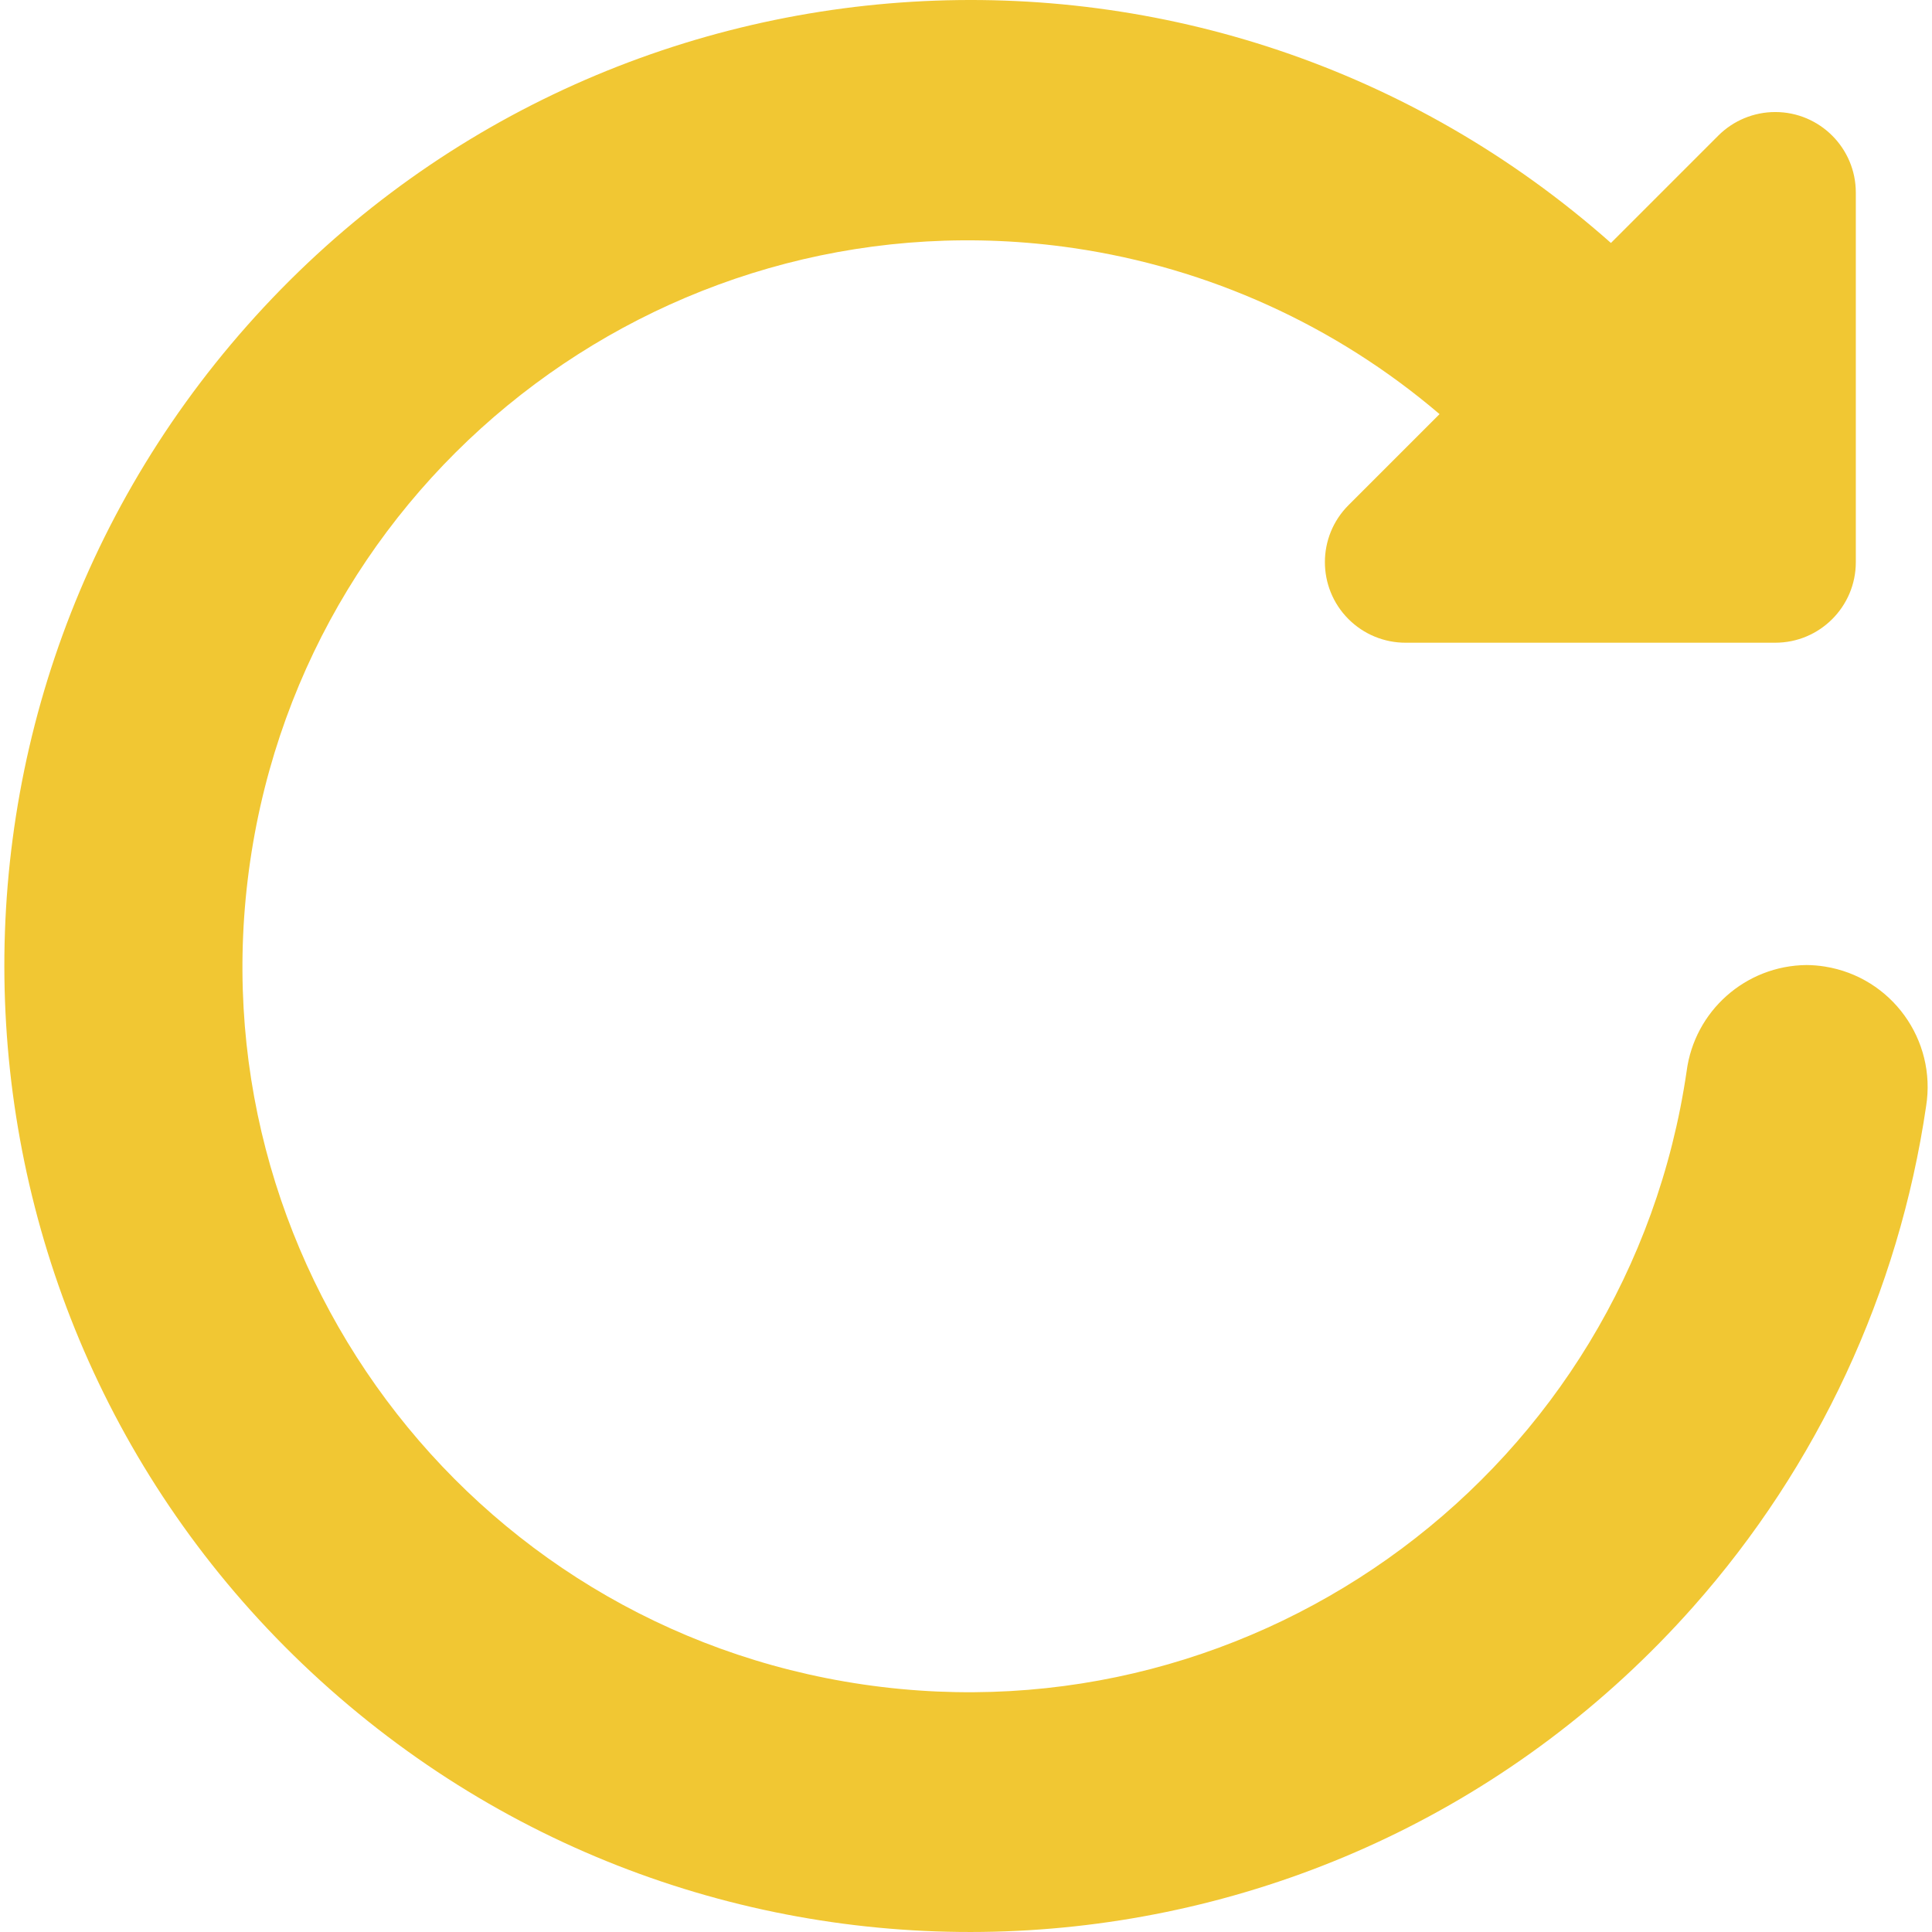
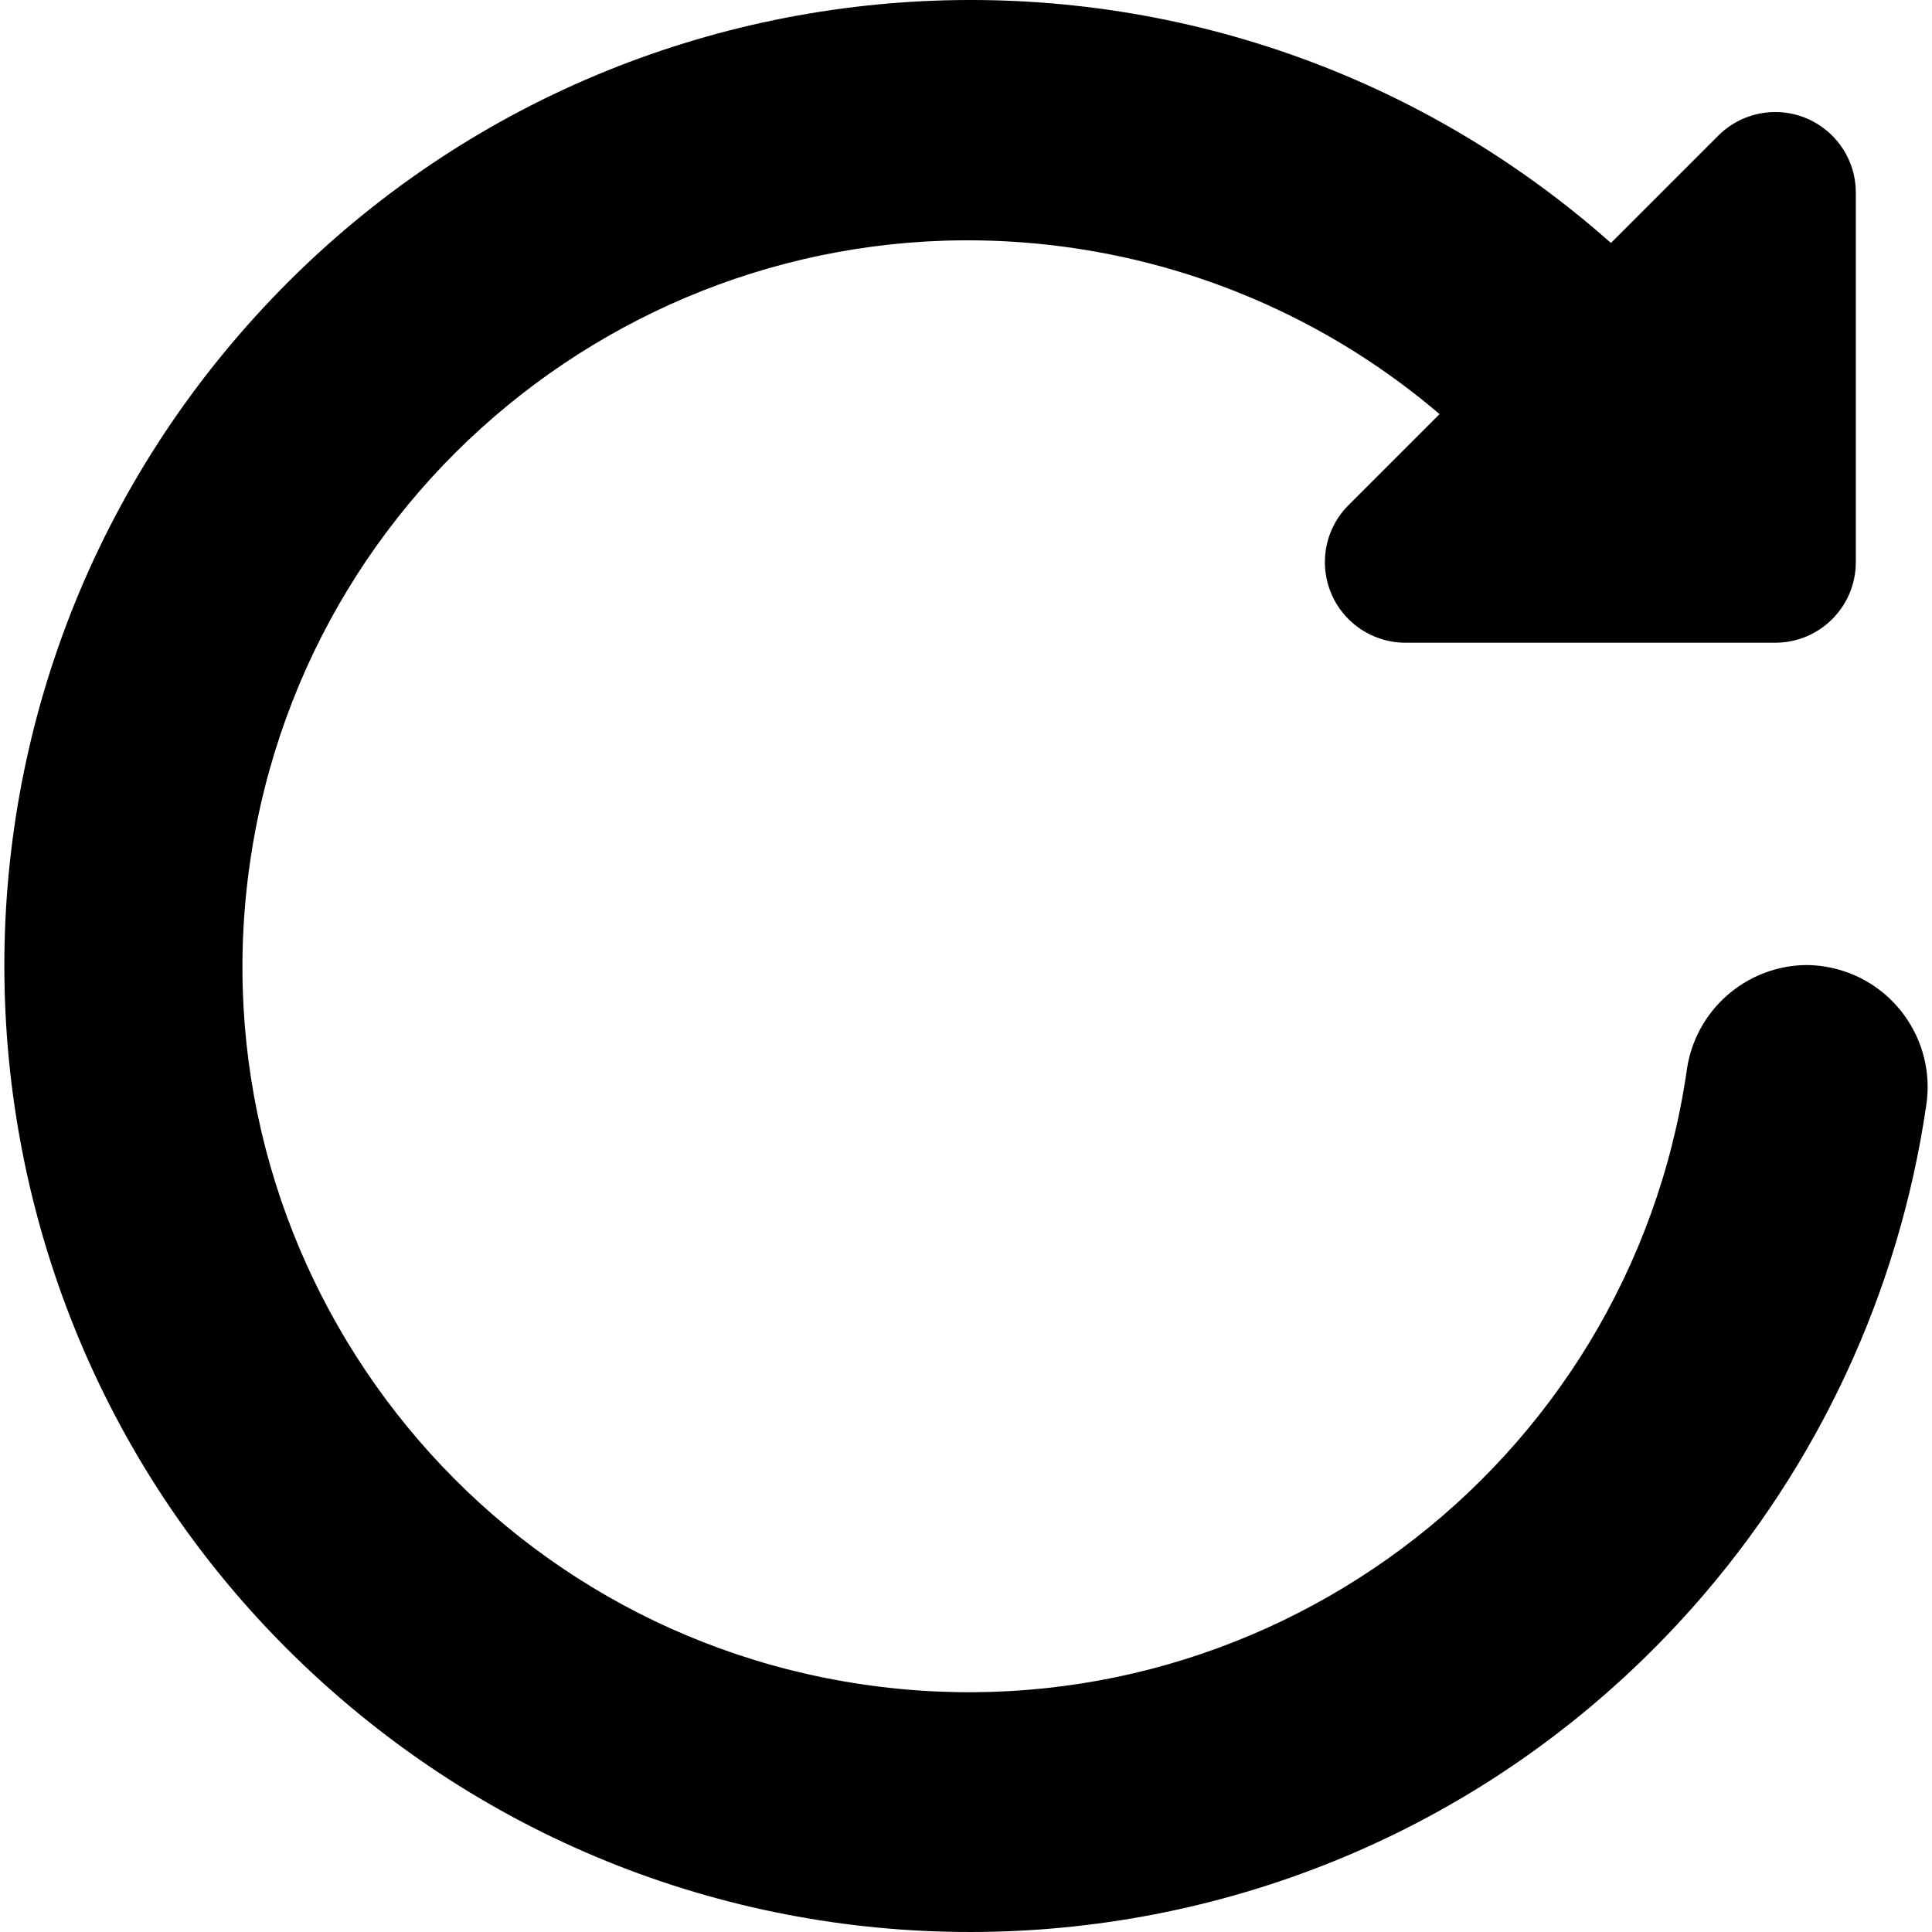
<svg xmlns="http://www.w3.org/2000/svg" version="1.1" id="Capa_1" x="0px" y="0px" viewBox="0 0 511.494 511.494" style="enable-background:new 0 0 511.494 511.494;" xml:space="preserve" width="512" height="512">
  <g>
-     <path d="M478.291,255.492c-16.133,0.143-29.689,12.161-31.765,28.16c-15.37,105.014-112.961,177.685-217.975,162.315   S50.866,333.006,66.236,227.992S179.197,50.307,284.211,65.677c35.796,5.239,69.386,20.476,96.907,43.959l-24.107,24.107   c-8.33,8.332-8.328,21.84,0.004,30.17c4.015,4.014,9.465,6.262,15.142,6.246h97.835c11.782,0,21.333-9.551,21.333-21.333V50.991   c-0.003-11.782-9.556-21.331-21.338-21.329c-5.655,0.001-11.079,2.248-15.078,6.246l-28.416,28.416   C320.774-29.34,159.141-19.568,65.476,86.152S-18.415,353.505,87.304,447.17s267.353,83.892,361.017-21.828   c32.972-37.216,54.381-83.237,61.607-132.431c2.828-17.612-9.157-34.183-26.769-37.011   C481.549,255.641,479.922,255.505,478.291,255.492z" fill="#F1C733" stroke-width="1" />
+     <path d="M478.291,255.492c-16.133,0.143-29.689,12.161-31.765,28.16c-15.37,105.014-112.961,177.685-217.975,162.315   S50.866,333.006,66.236,227.992S179.197,50.307,284.211,65.677c35.796,5.239,69.386,20.476,96.907,43.959l-24.107,24.107   c-8.33,8.332-8.328,21.84,0.004,30.17c4.015,4.014,9.465,6.262,15.142,6.246h97.835c11.782,0,21.333-9.551,21.333-21.333V50.991   c-0.003-11.782-9.556-21.331-21.338-21.329c-5.655,0.001-11.079,2.248-15.078,6.246l-28.416,28.416   C320.774-29.34,159.141-19.568,65.476,86.152S-18.415,353.505,87.304,447.17s267.353,83.892,361.017-21.828   c32.972-37.216,54.381-83.237,61.607-132.431c2.828-17.612-9.157-34.183-26.769-37.011   C481.549,255.641,479.922,255.505,478.291,255.492z" fill="#000000" stroke-width="1" />
  </g>
</svg>
